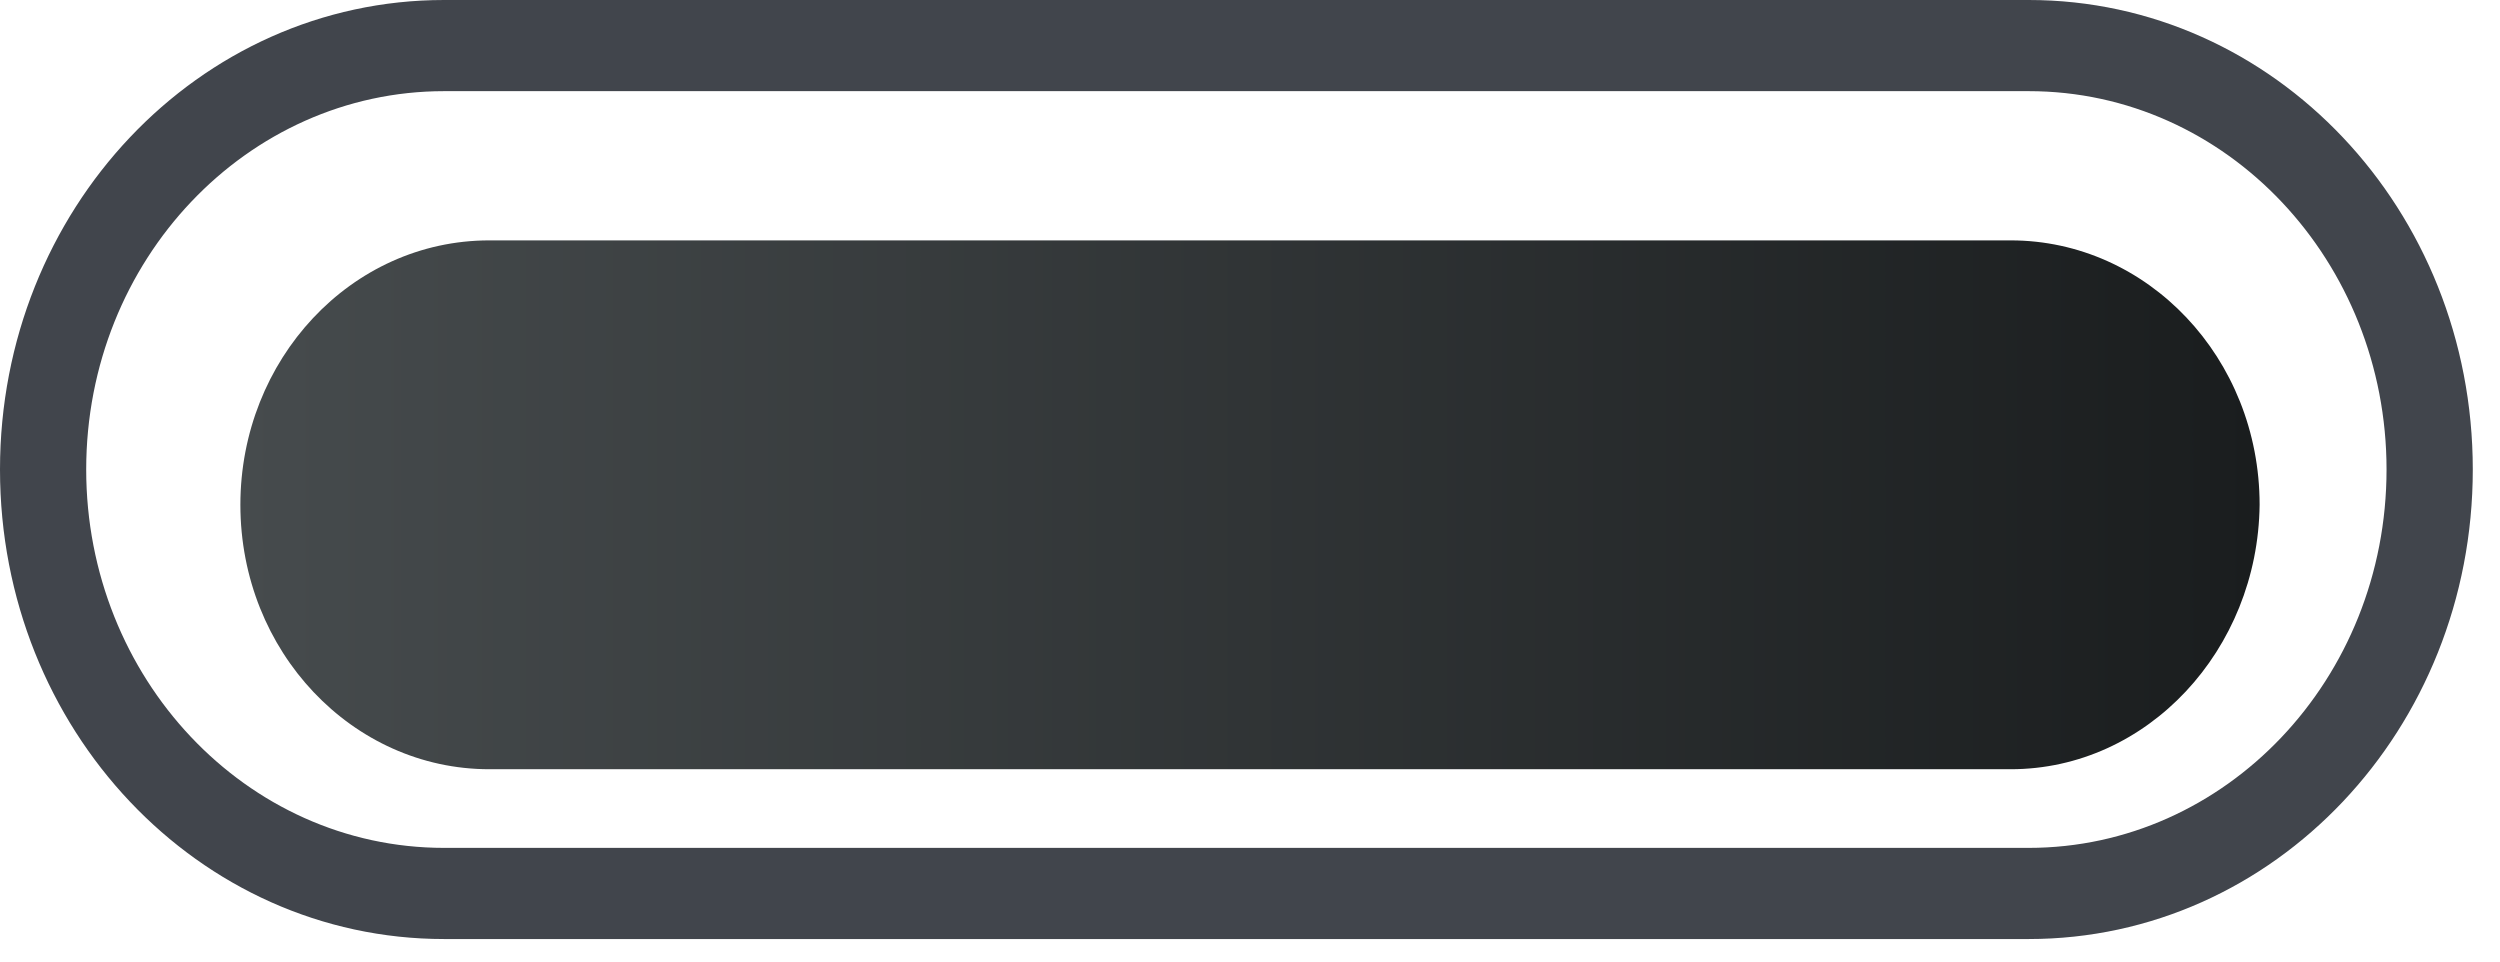
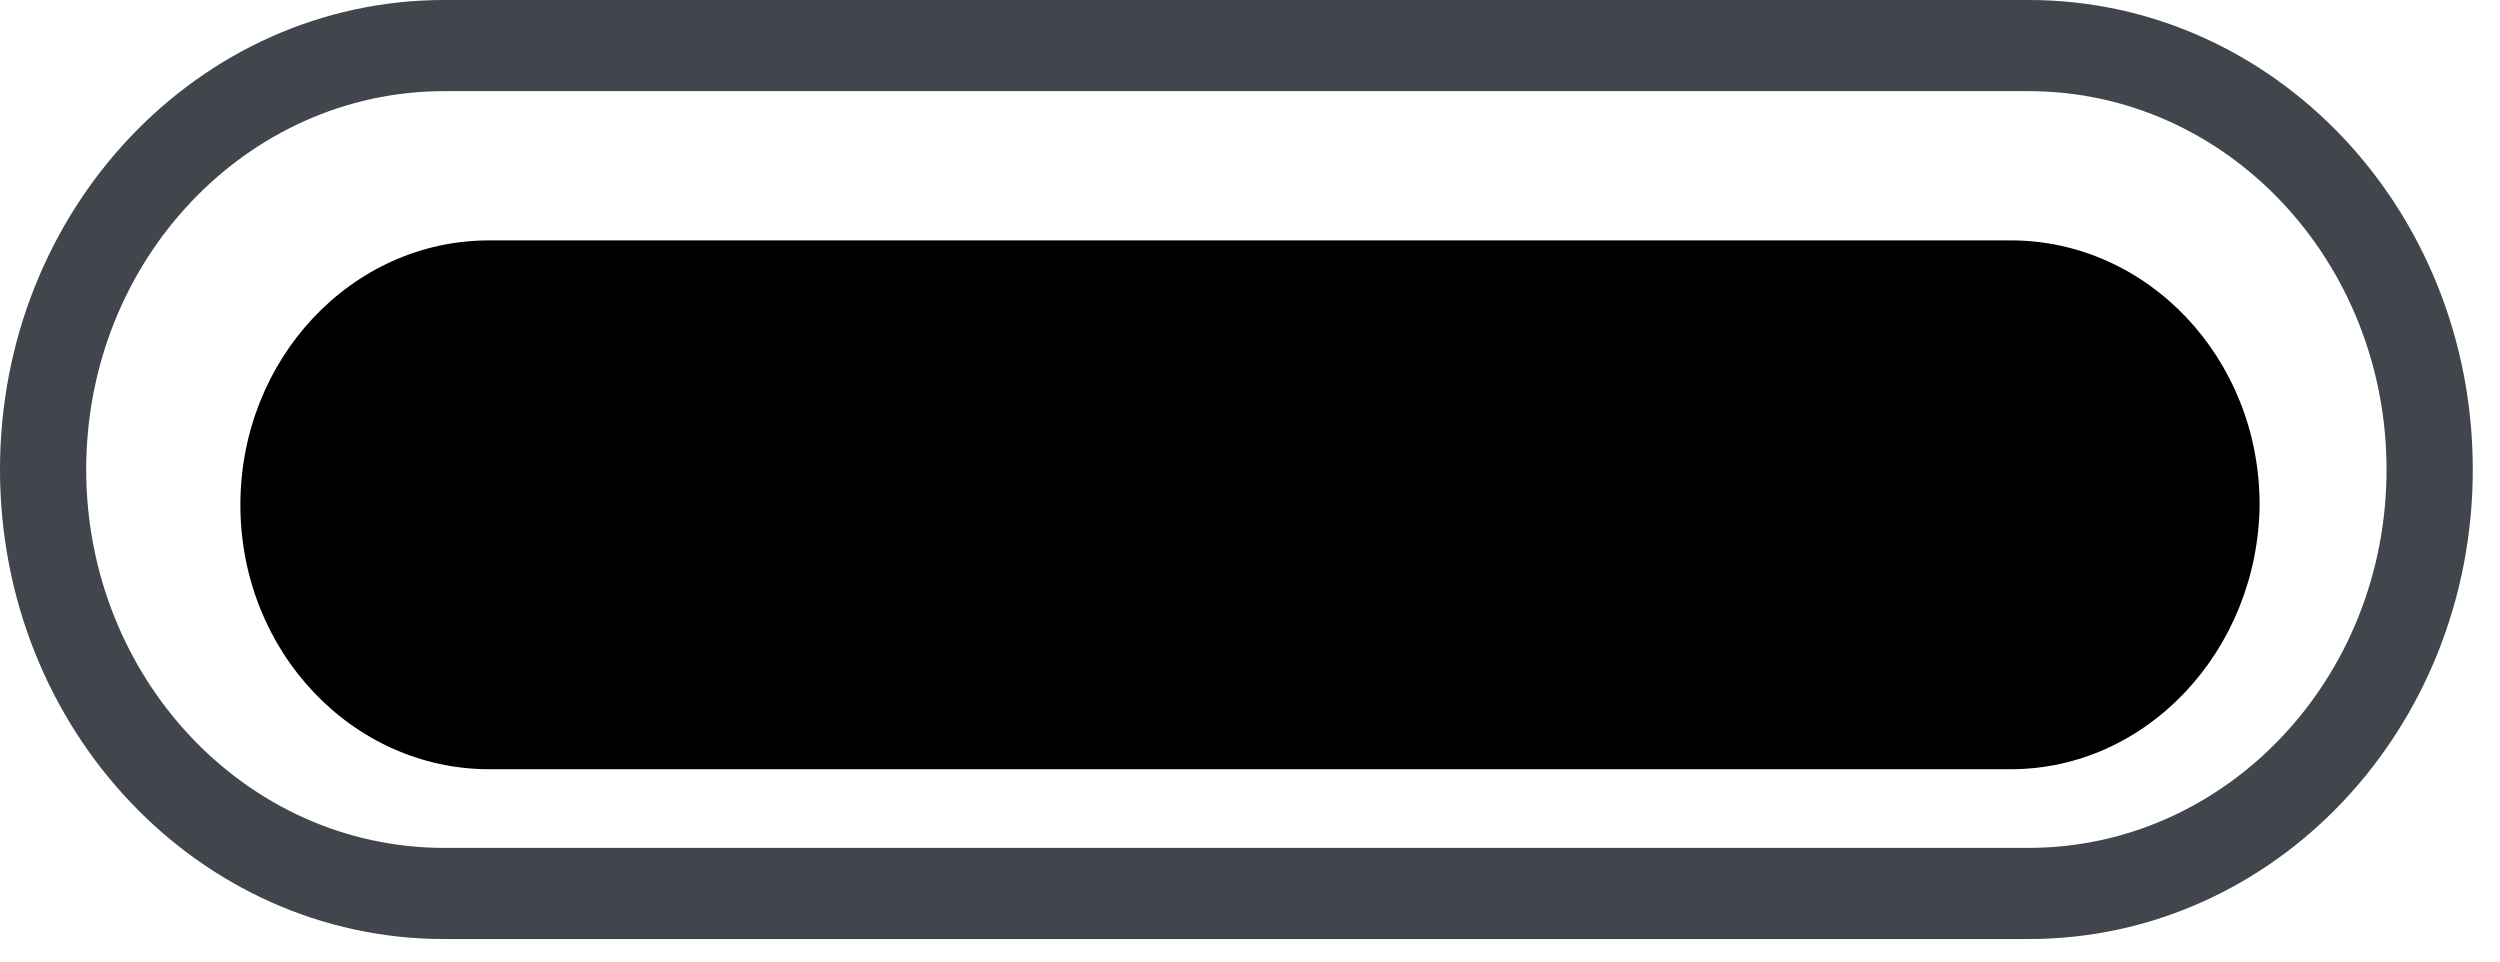
<svg xmlns="http://www.w3.org/2000/svg" width="52" height="20" viewBox="0 0 52 20" fill="none">
  <path d="M42.196 1.896C46.324 1.896 49.64 5.437 49.64 9.766C49.64 14.13 46.29 17.636 42.196 17.636H9.238C5.11 17.636 1.793 14.094 1.793 9.766C1.793 5.402 5.143 1.896 9.238 1.896H42.196M42.196 0H9.238C4.128 0 0 4.364 0 9.766C0 15.168 4.128 19.532 9.238 19.532H42.196C47.306 19.532 51.434 15.168 51.434 9.766C51.434 4.364 47.306 0 42.196 0Z" fill="#41454C" />
  <path d="M41.822 16H10.178C7.335 16 5 13.556 5 10.5C5 7.48 7.301 5 10.178 5H41.822C44.665 5 47 7.444 47 10.5C46.966 13.52 44.665 16 41.822 16Z" fill="url(#paint0_linear_327_14)" />
  <defs>
    <linearGradient id="paint0_linear_327_14" x1="5.007" y1="10.5" x2="46.97" y2="10.5" gradientUnits="userSpaceOnUse">
-       <stop stop-color="#464B4D" />
-       <stop offset="1" stop-color="#1A1D1E" />
+       <stop stopColor="#464B4D" />
+       <stop offset="1" stopColor="#1A1D1E" />
    </linearGradient>
  </defs>
</svg>
